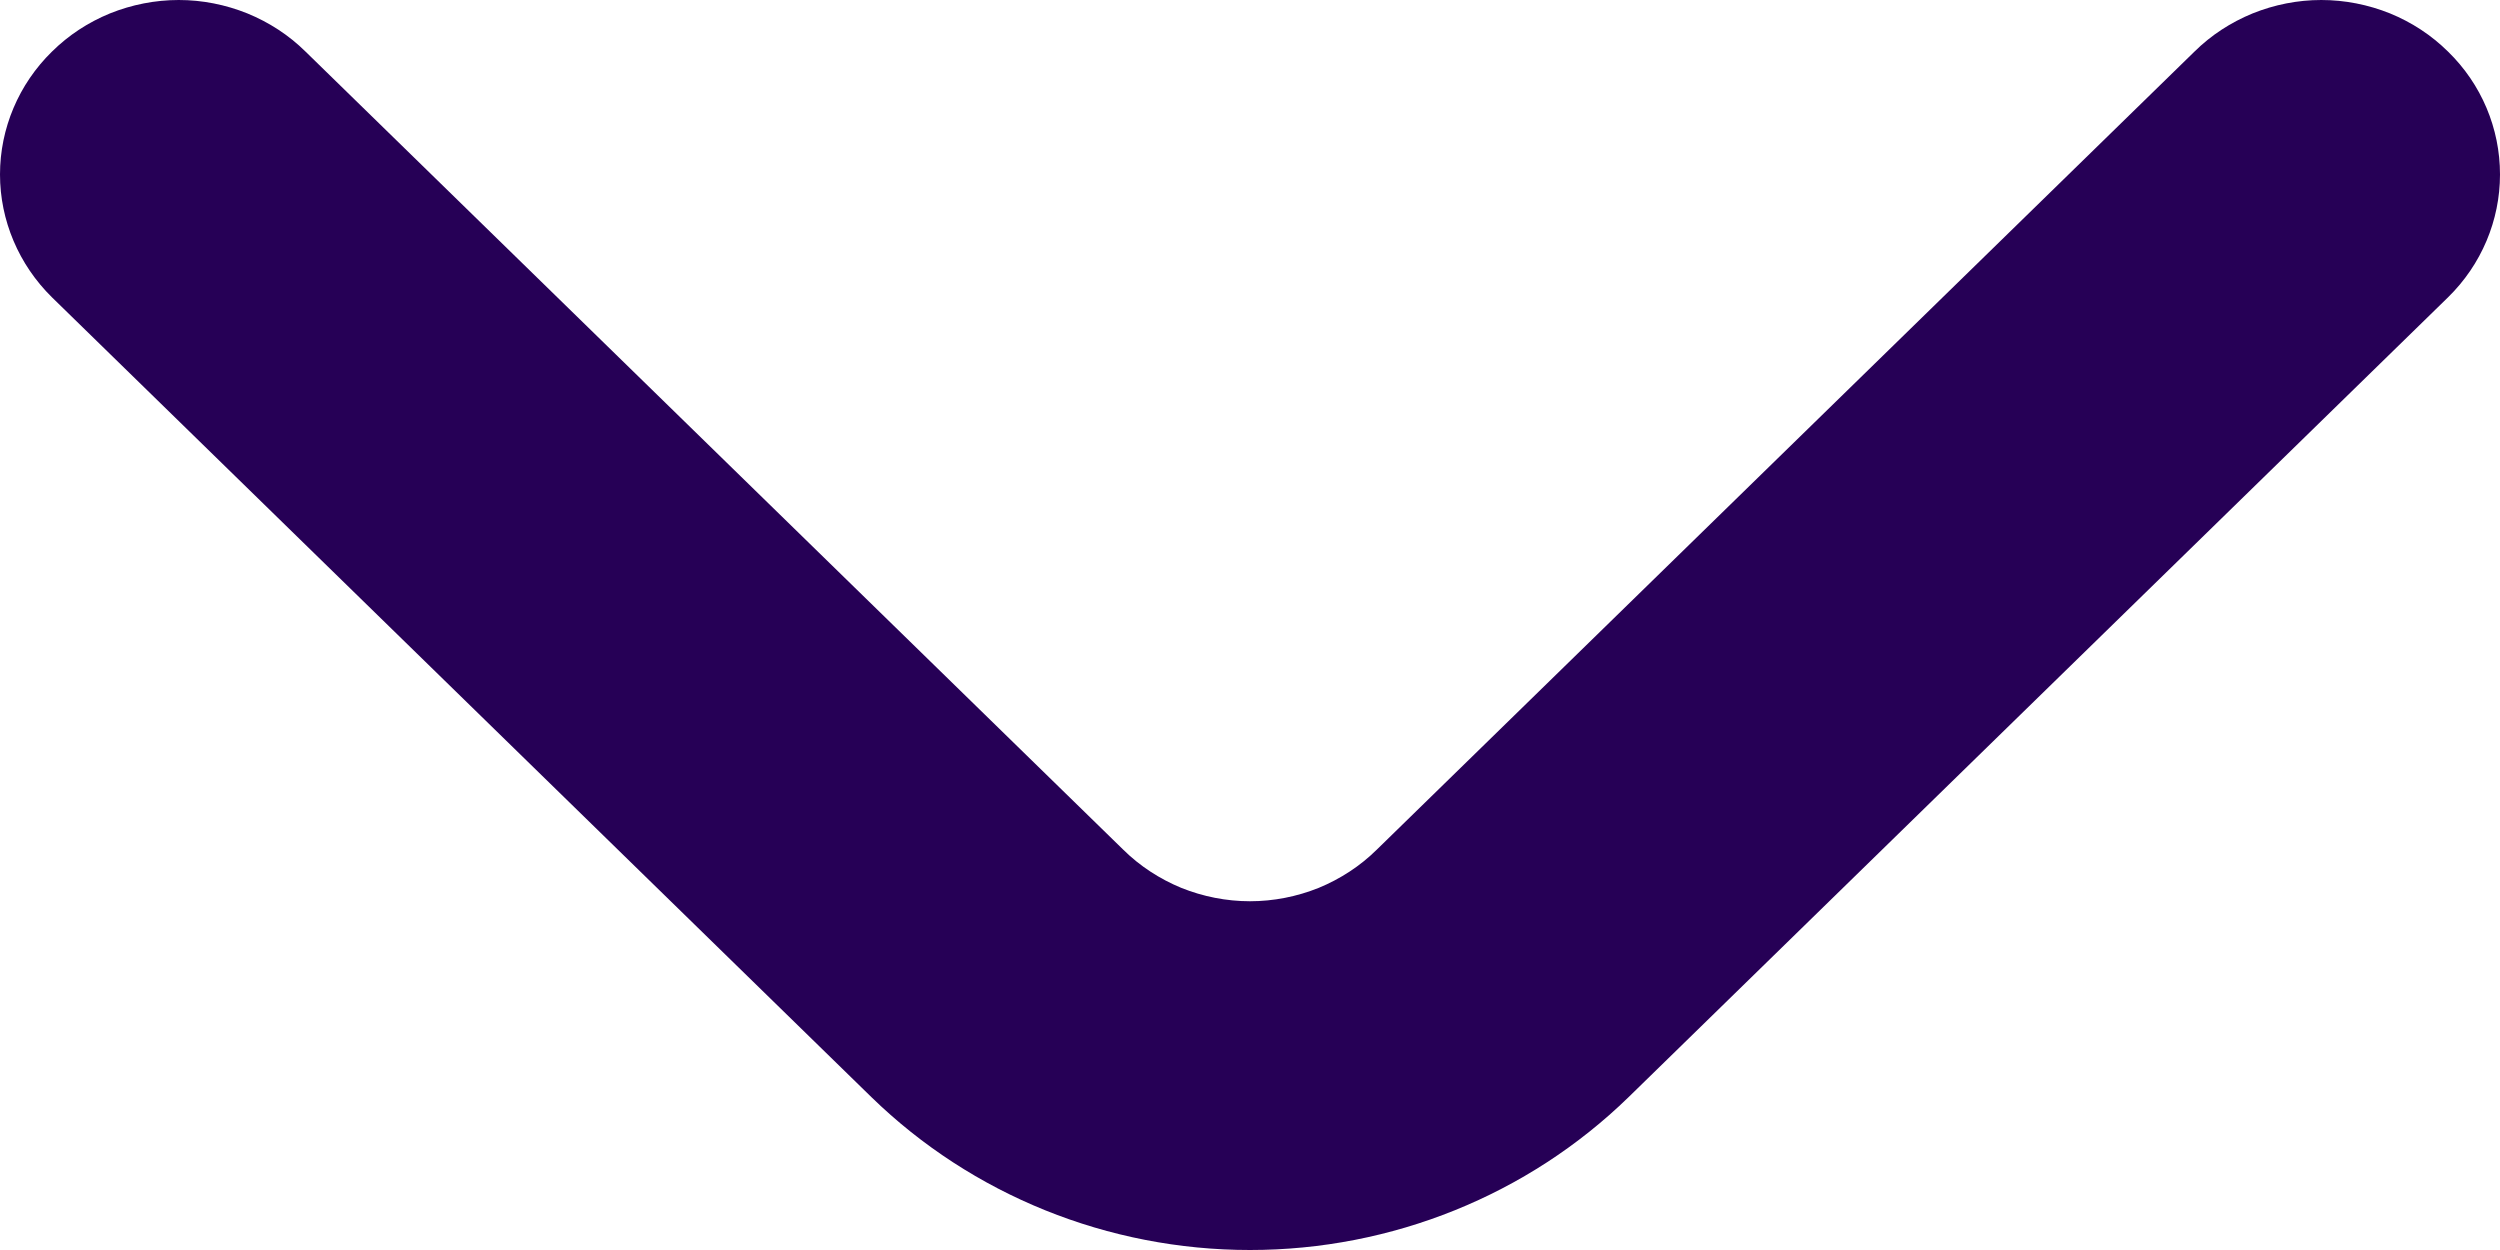
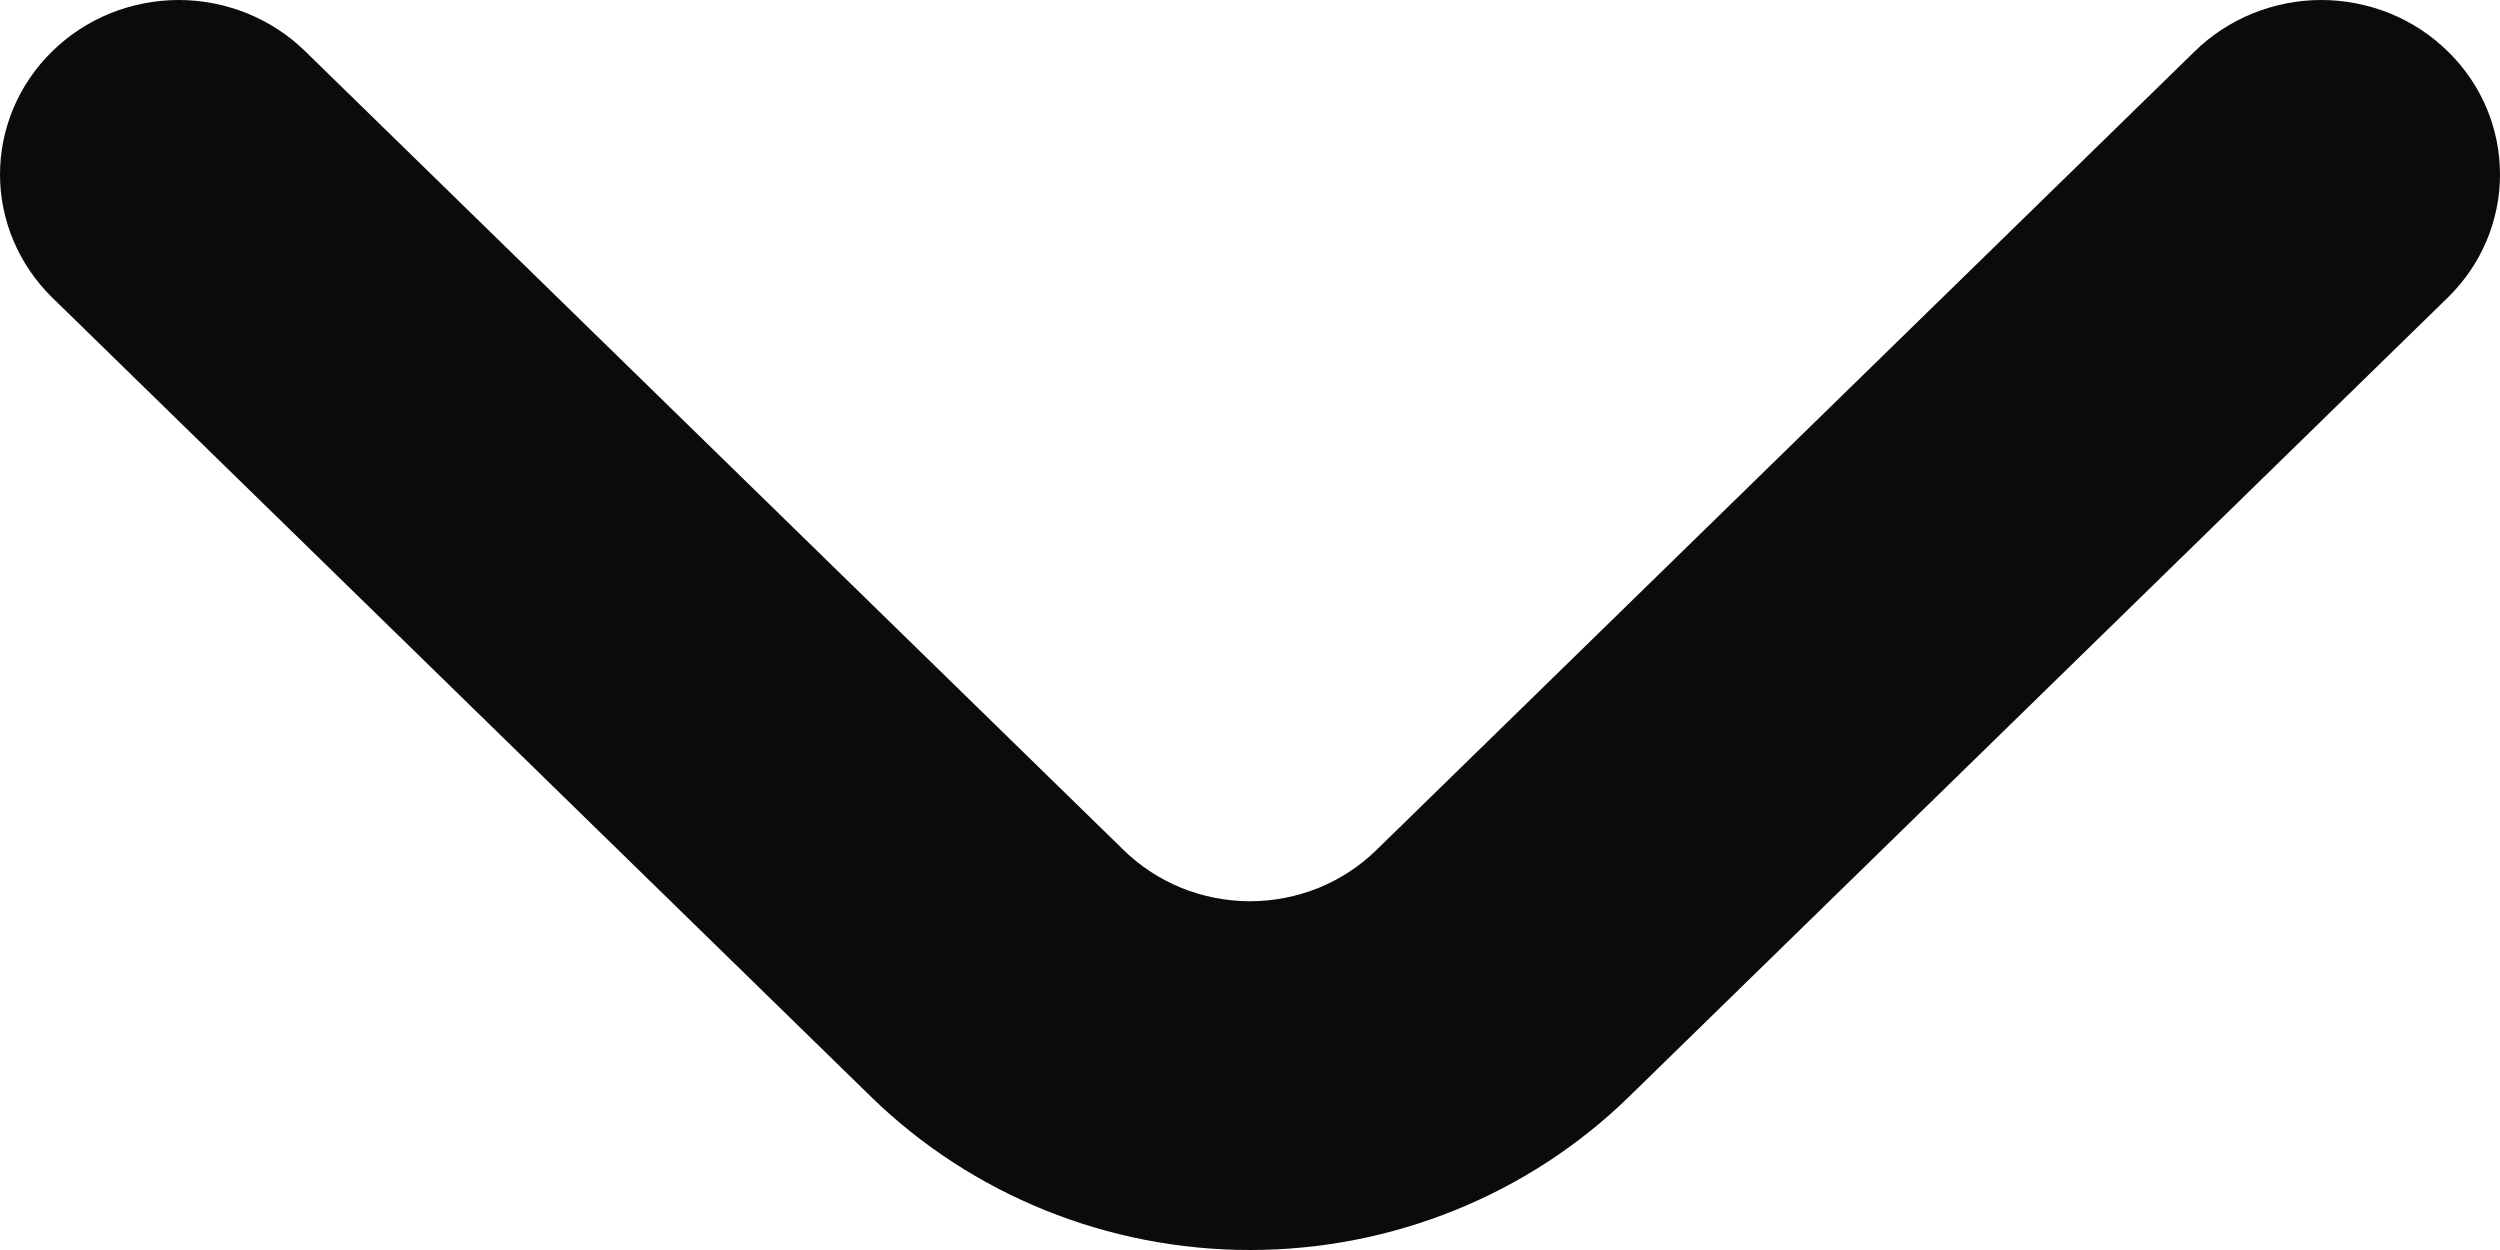
<svg xmlns="http://www.w3.org/2000/svg" width="14" height="7" viewBox="0 0 14 7" fill="none">
-   <path d="M13.709 0.289C13.616 0.197 13.506 0.125 13.384 0.075C13.262 0.026 13.131 0 12.999 0C12.867 0 12.737 0.026 12.615 0.075C12.493 0.125 12.382 0.197 12.289 0.289L7.71 4.758C7.617 4.85 7.506 4.922 7.385 4.972C7.263 5.021 7.132 5.047 7 5.047C6.868 5.047 6.737 5.021 6.615 4.972C6.494 4.922 6.383 4.85 6.29 4.758L1.711 0.289C1.618 0.197 1.507 0.125 1.385 0.075C1.263 0.026 1.133 0 1.001 0C0.869 0 0.738 0.026 0.616 0.075C0.494 0.125 0.384 0.197 0.291 0.289C0.105 0.471 0 0.719 0 0.977C0 1.234 0.105 1.482 0.291 1.665L4.88 6.144C5.443 6.692 6.205 7 7 7C7.795 7 8.557 6.692 9.12 6.144L13.709 1.665C13.896 1.482 14 1.234 14 0.977C14 0.719 13.896 0.471 13.709 0.289Z" fill="#260056" />
+   <path d="M13.709 0.289C13.616 0.197 13.506 0.125 13.384 0.075C13.262 0.026 13.131 0 12.999 0C12.867 0 12.737 0.026 12.615 0.075C12.493 0.125 12.382 0.197 12.289 0.289L7.71 4.758C7.617 4.85 7.506 4.922 7.385 4.972C7.263 5.021 7.132 5.047 7 5.047C6.868 5.047 6.737 5.021 6.615 4.972C6.494 4.922 6.383 4.85 6.29 4.758L1.711 0.289C1.618 0.197 1.507 0.125 1.385 0.075C1.263 0.026 1.133 0 1.001 0C0.869 0 0.738 0.026 0.616 0.075C0.494 0.125 0.384 0.197 0.291 0.289C0.105 0.471 0 0.719 0 0.977C0 1.234 0.105 1.482 0.291 1.665L4.88 6.144C5.443 6.692 6.205 7 7 7C7.795 7 8.557 6.692 9.12 6.144L13.709 1.665C13.896 1.482 14 1.234 14 0.977C14 0.719 13.896 0.471 13.709 0.289Z" fill="#0B0B0B" />
</svg>
